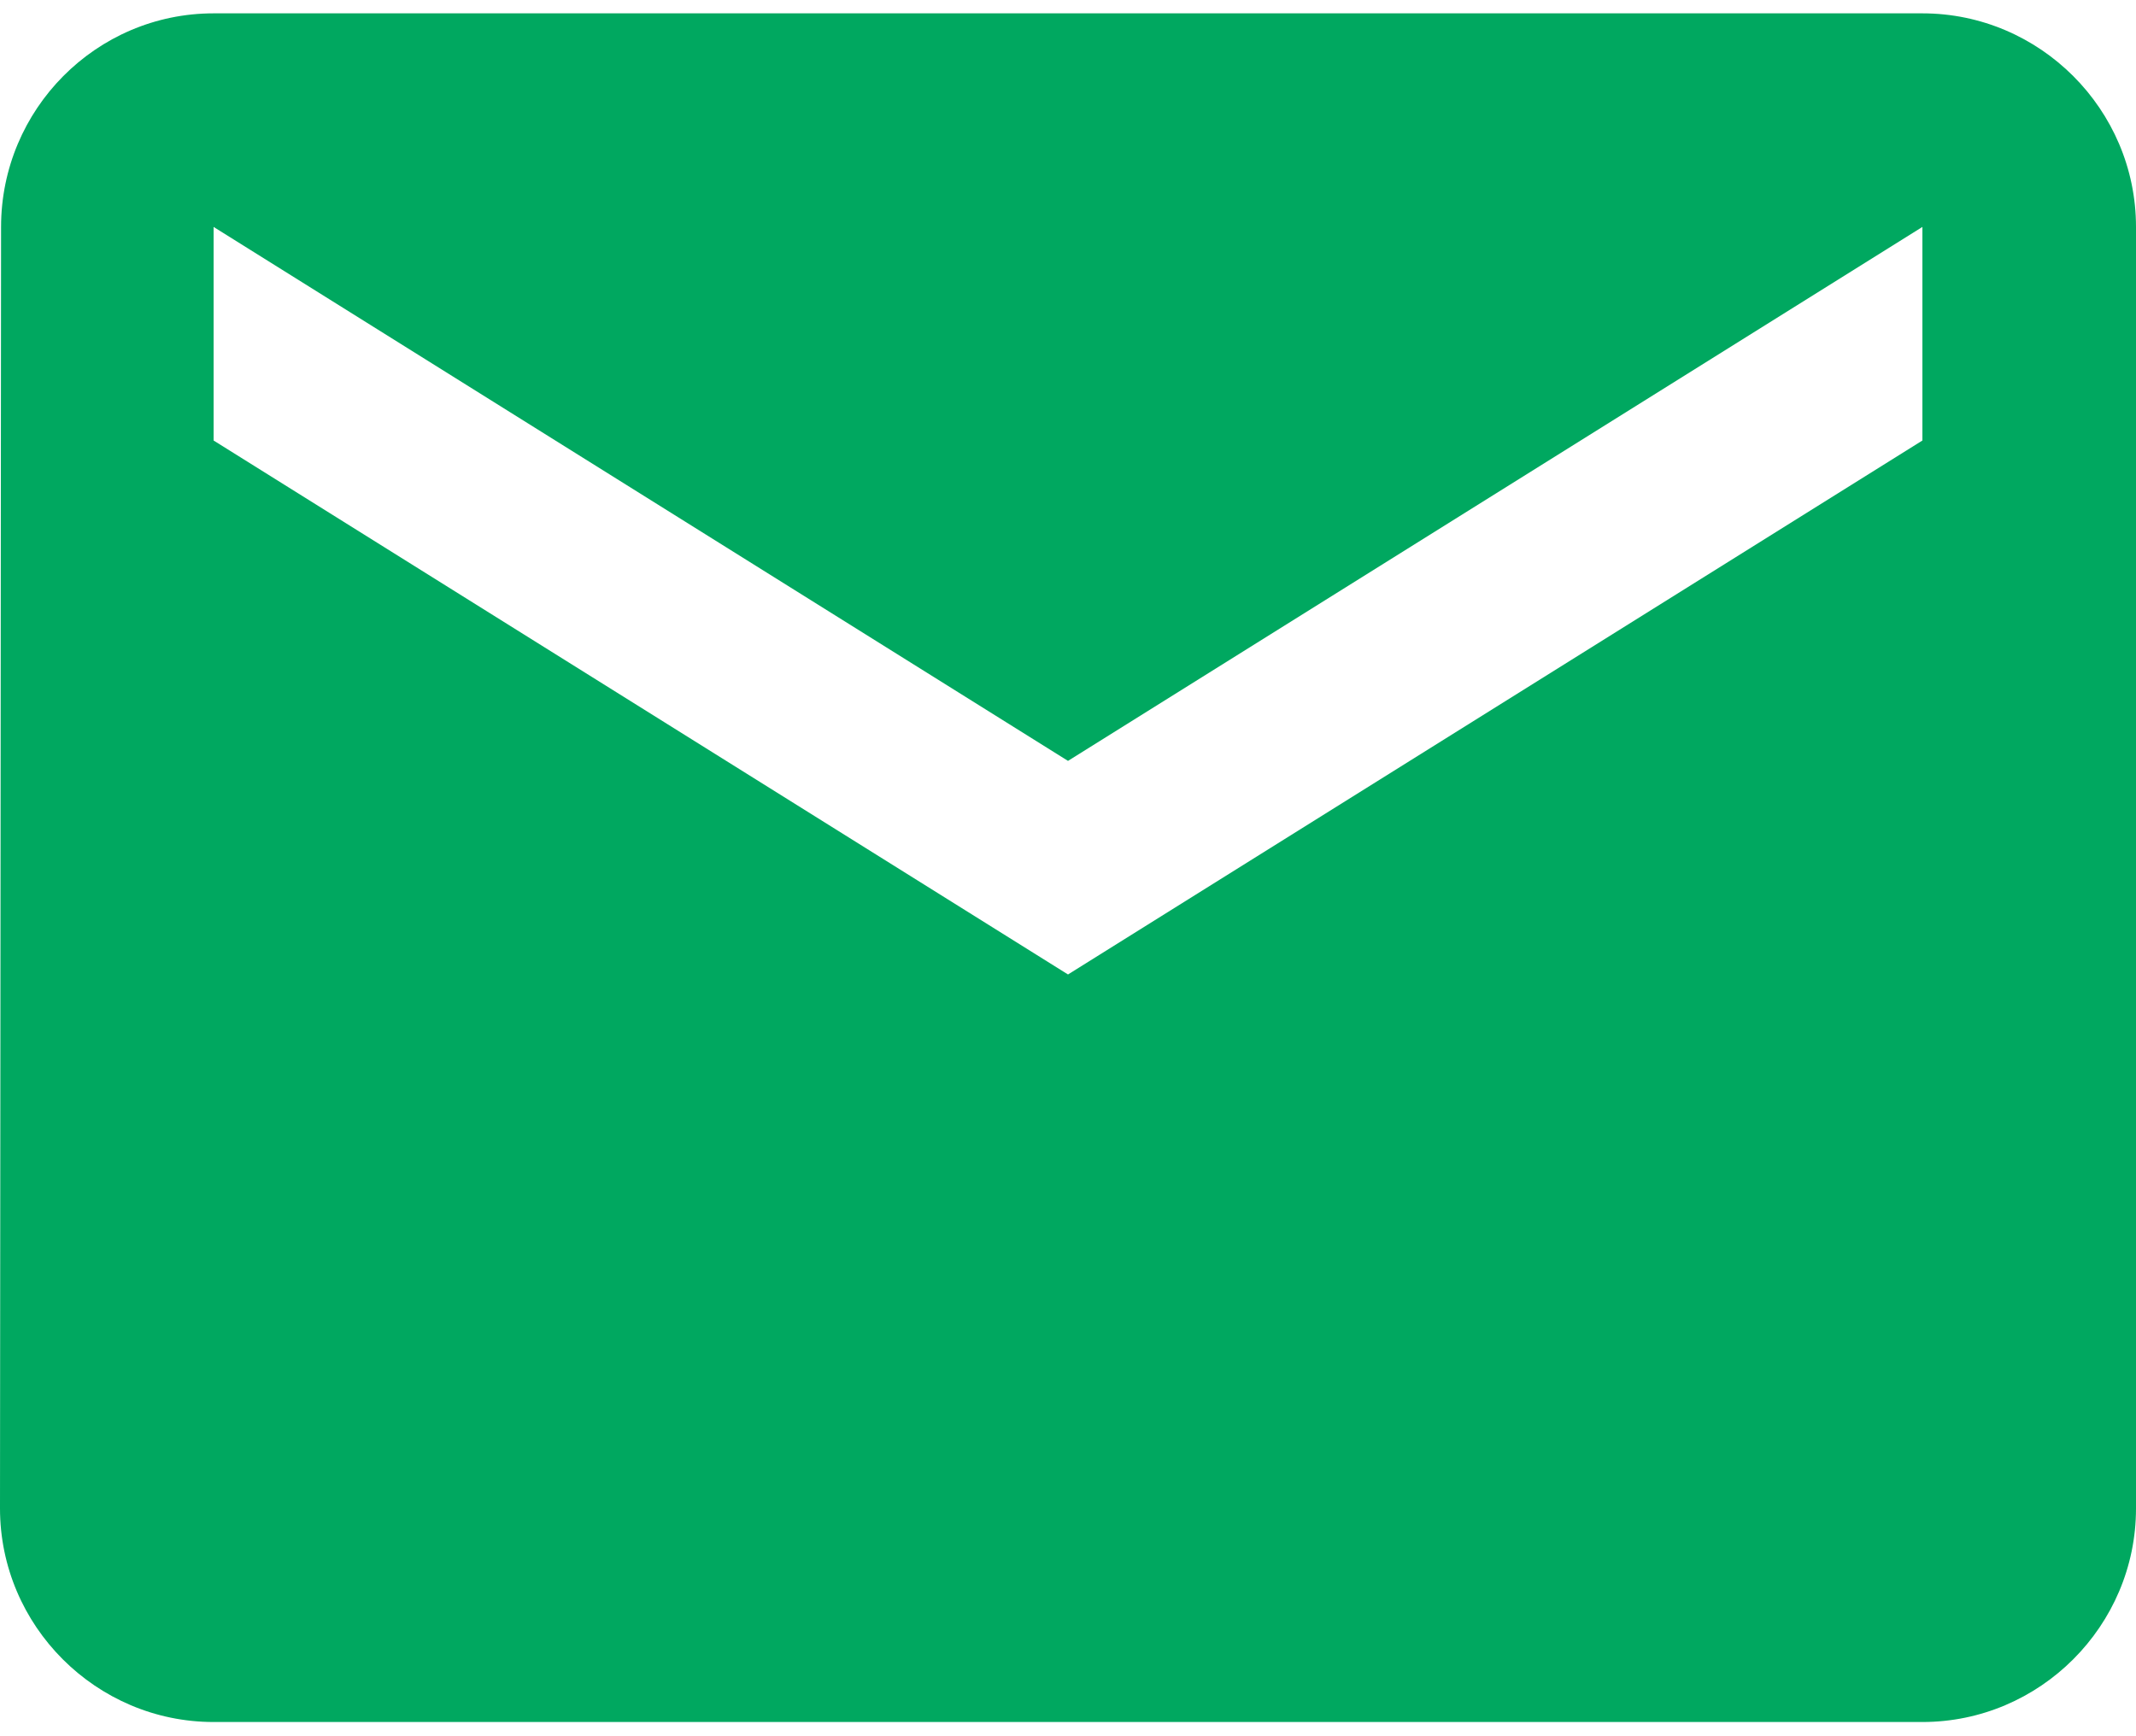
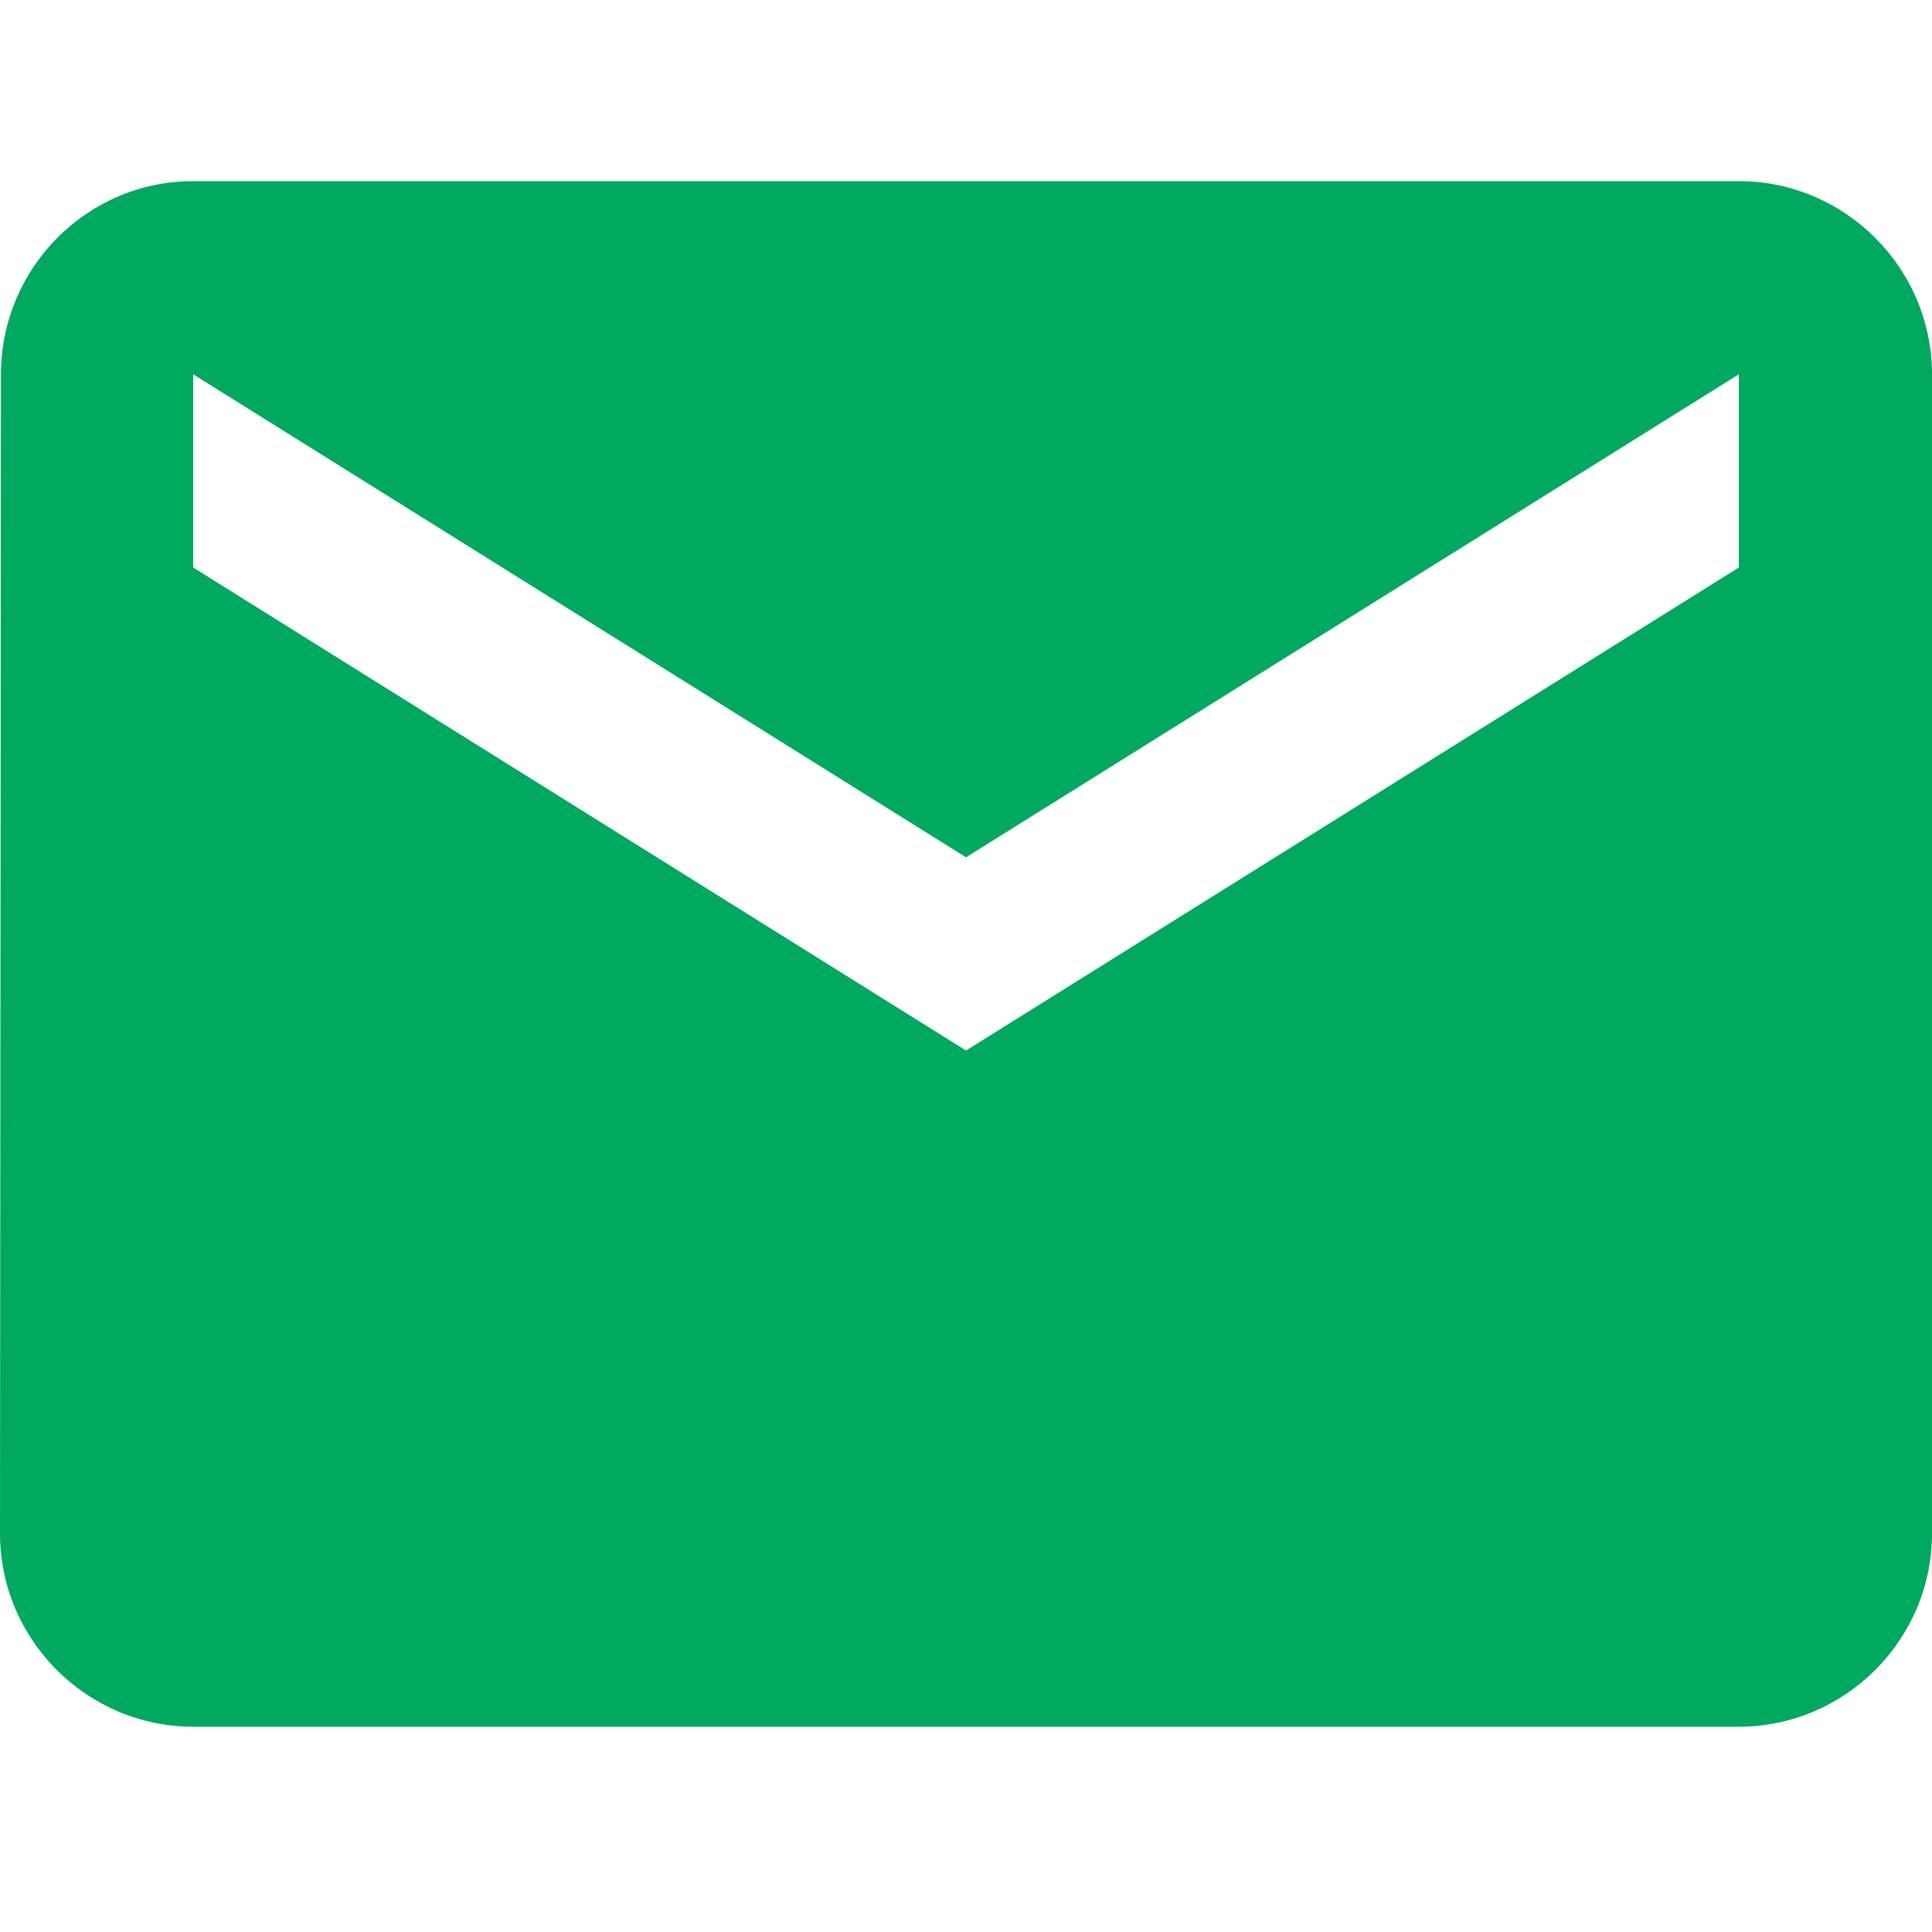
- <svg xmlns="http://www.w3.org/2000/svg" width="32px" height="26px" viewBox="0 0 32 26" version="1.1">
+ <svg xmlns="http://www.w3.org/2000/svg" width="32px" height="32px" viewBox="0 0 32 32" version="1.1">
  <defs />
  <g id="Page-1" stroke="none" stroke-width="1" fill="none" fill-rule="evenodd">
-     <g id="mail-green" transform="translate(0, 2)" fill="#00A860">
-       <path d="M28.8,-1.8 L3.2,-1.8 C1.44,-1.8 0.016,-0.36 0.016,1.4 L0,20.6 C0,22.36 1.44,23.8 3.2,23.8 L28.8,23.8 C30.56,23.8 32,22.36 32,20.6 L32,1.4 C32,-0.36 30.56,-1.8 28.8,-1.8 L28.8,-1.8 Z M28.8,4.6 L16,12.6 L3.2,4.6 L3.2,1.4 L16,9.4 L28.8,1.4 L28.8,4.6 L28.8,4.6 Z" id="Shape" />
+     <g id="mail-green" fill="#00A860">
+       <path d="M28.8,3 L3.2,3 C1.44,3 0.016,4.44 0.016,6.2 L0,25.4 C0,27.16 1.44,28.6 3.2,28.6 L28.8,28.6 C30.56,28.6 32,27.16 32,25.4 L32,6.2 C32,4.44 30.56,3 28.8,3 L28.8,3 Z M28.8,9.4 L16,17.4 L3.2,9.4 L3.2,6.2 L16,14.2 L28.8,6.2 L28.8,9.4 L28.8,9.4 Z" id="Shape" />
    </g>
  </g>
</svg>
